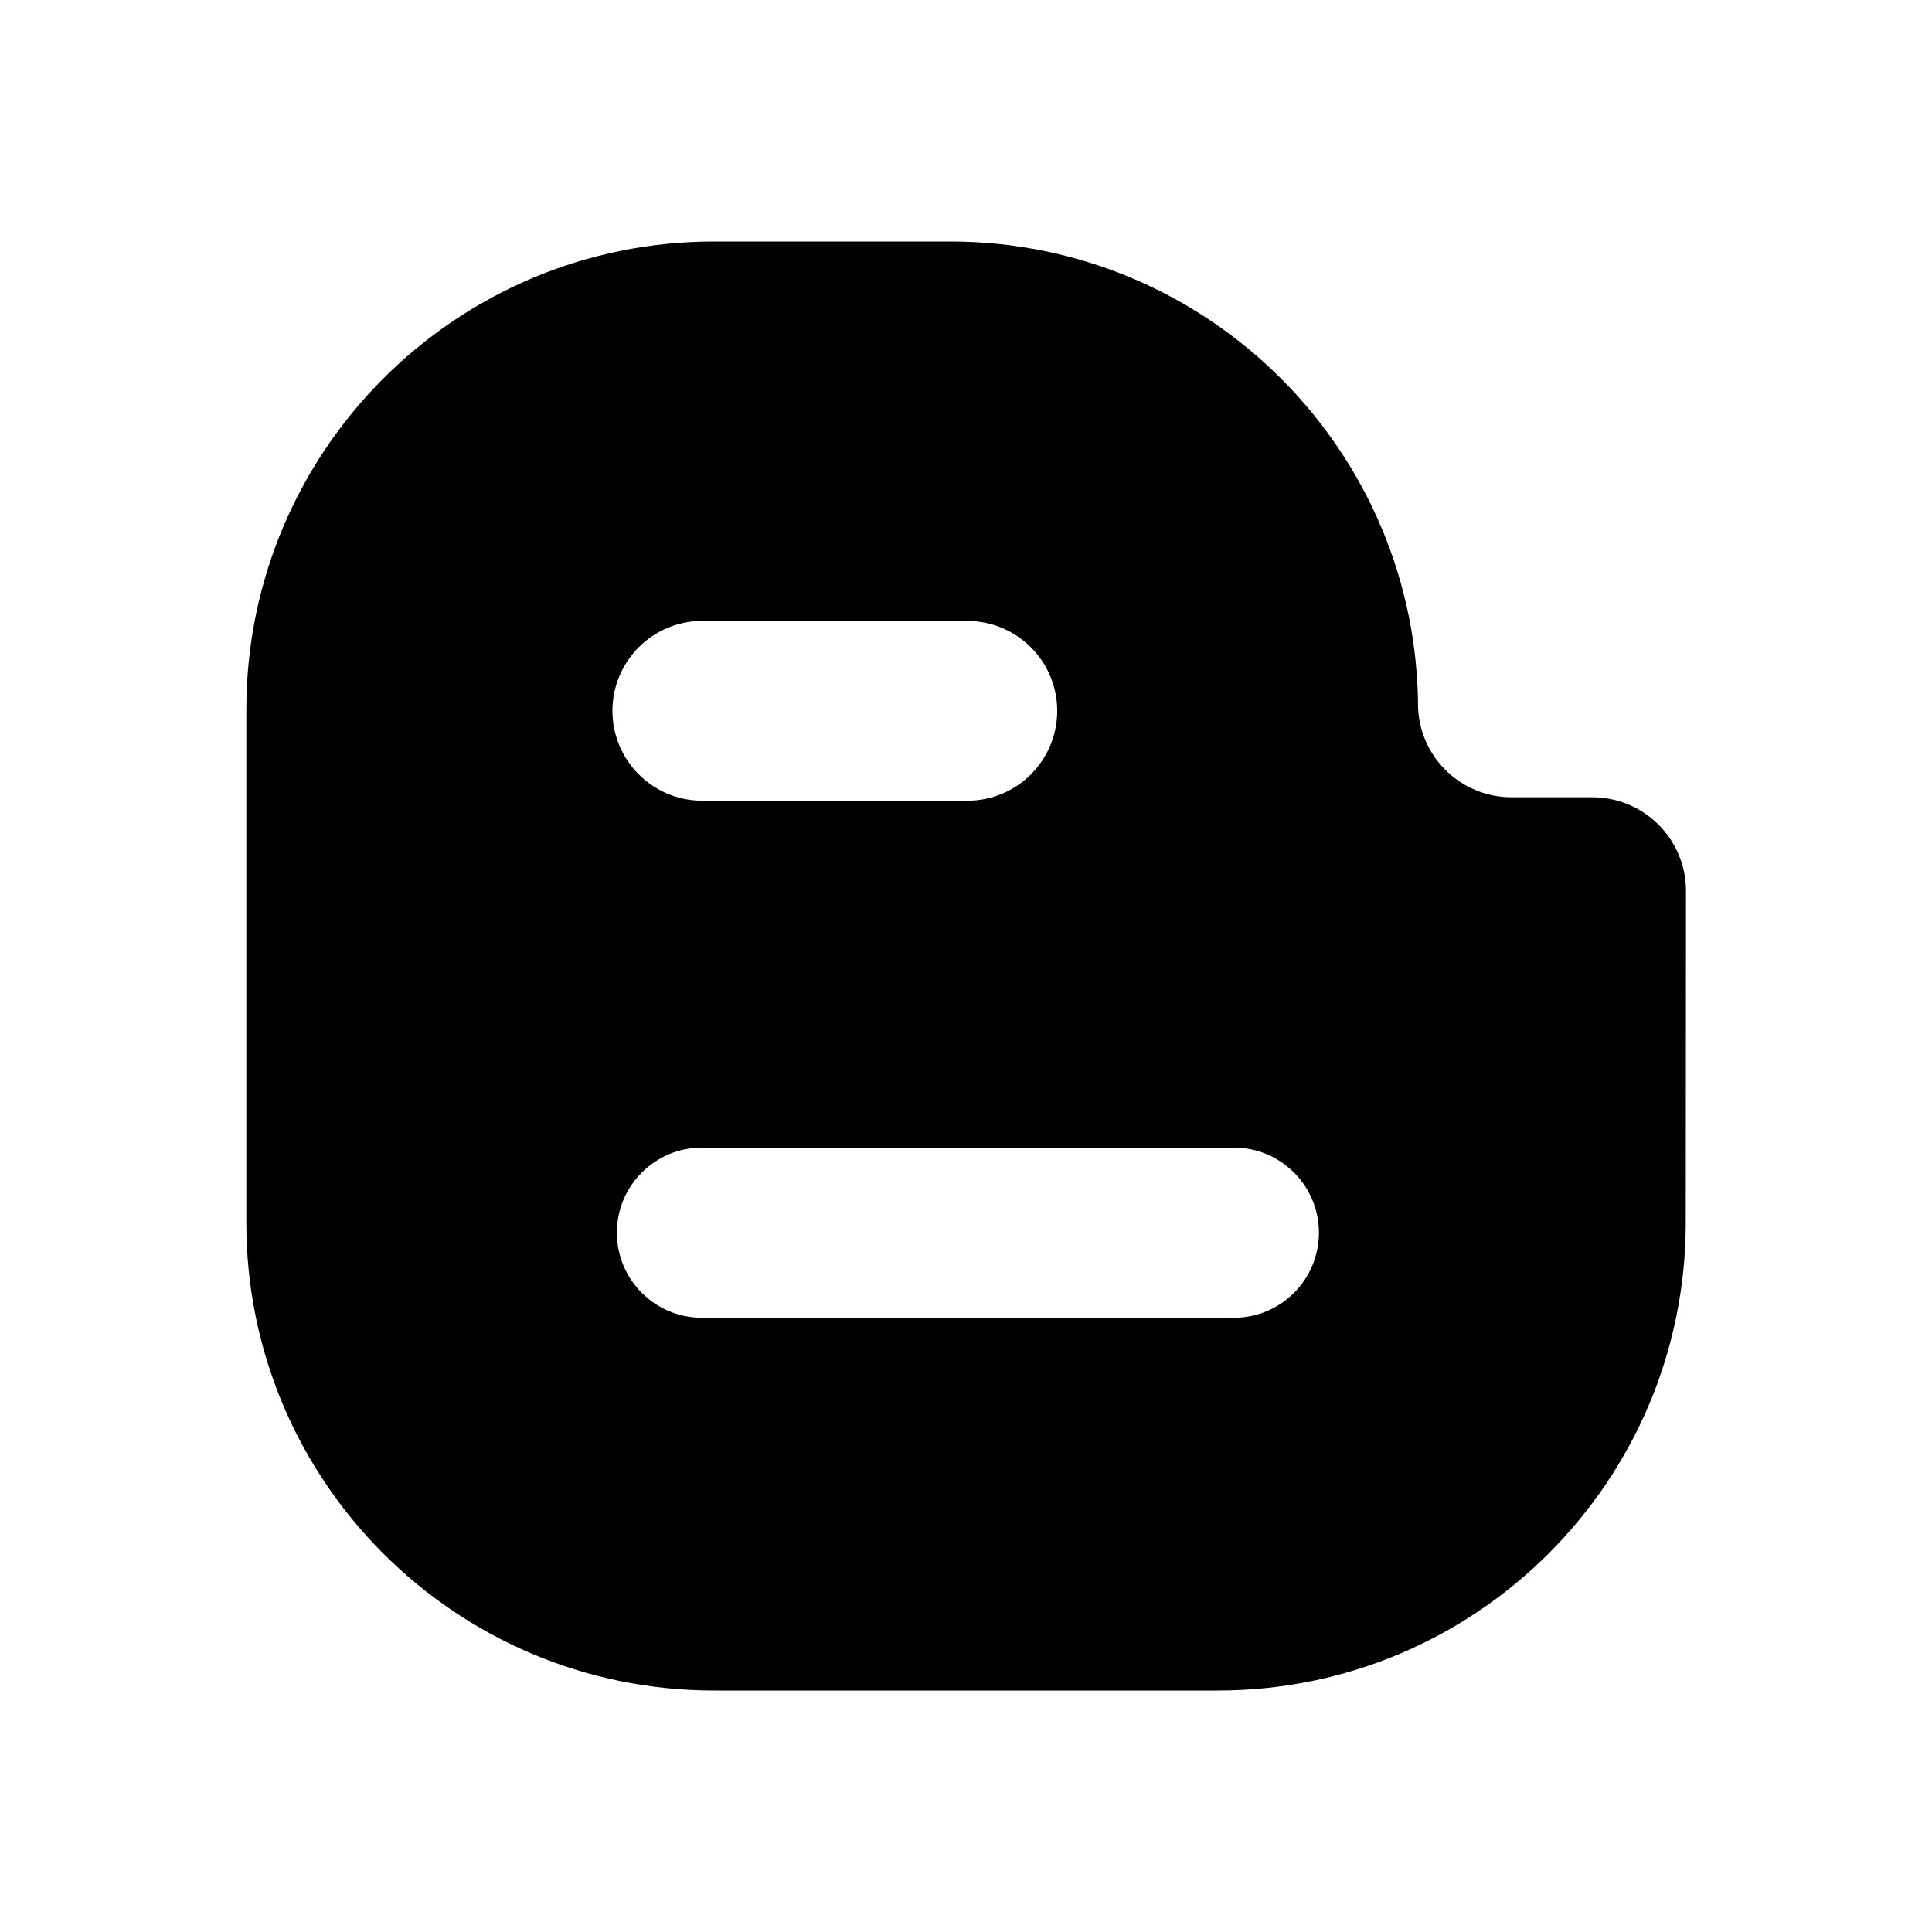
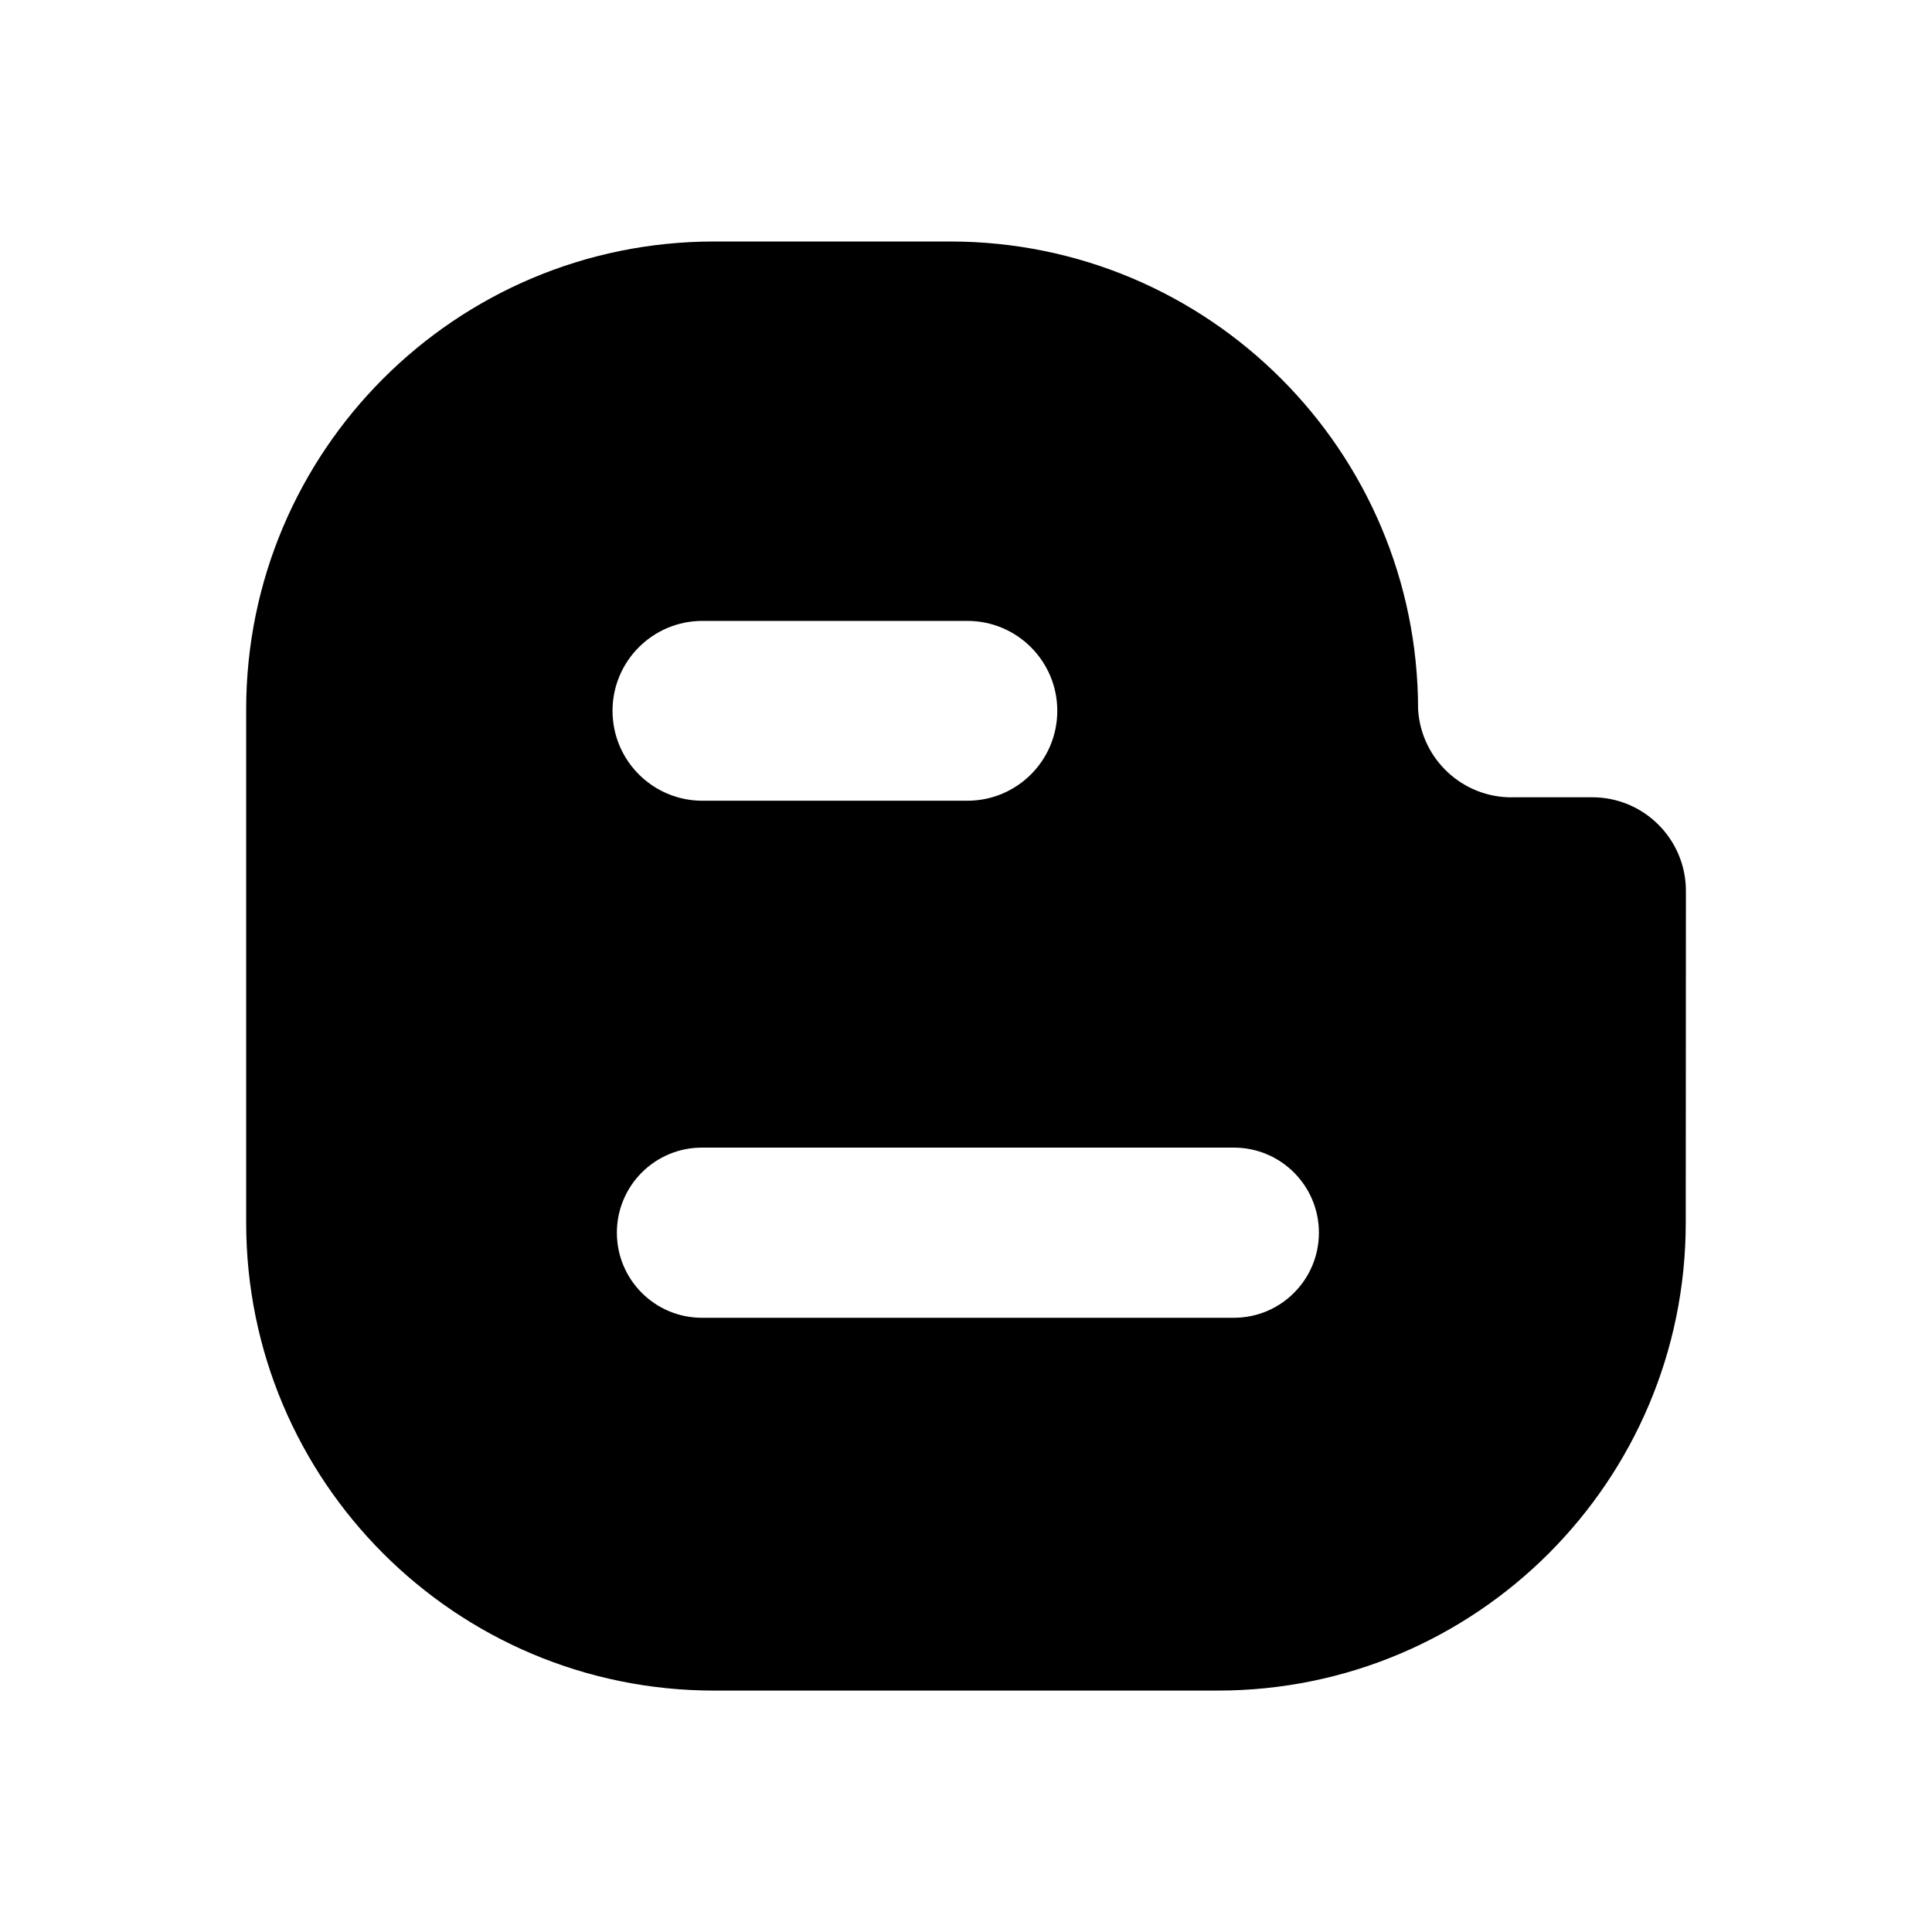
<svg xmlns="http://www.w3.org/2000/svg" viewBox="0 0 24 24">
  <g>
-     <path d="M19.78 9.904h-1.002c-.615 0-1.118-.475-1.16-1.078l-.002-.013c0-3.21-2.602-5.813-5.813-5.813H8.87C5.66 3 3.06 5.602 3.06 8.813v6.375C3.058 18.398 5.66 21 8.87 21h6.258c3.21 0 5.813-2.602 5.813-5.812l.003-4.12c0-.644-.522-1.164-1.164-1.164zM8.725 7.714h3.29c.618 0 1.118.5 1.118 1.116 0 .617-.5 1.117-1.117 1.117h-3.29c-.618 0-1.118-.5-1.118-1.117 0-.616.5-1.117 1.116-1.117zm6.6 8.656H8.72c-.584 0-1.057-.473-1.057-1.057s.473-1.057 1.057-1.057h6.607c.584 0 1.057.473 1.057 1.057s-.473 1.057-1.057 1.057z" />
+     <path d="M19.779 9.904h-.981l-.021.001a1.163 1.163 0 01-1.16-1.079l-.001-.013A5.813 5.813 0 0011.803 3H8.871a5.813 5.813 0 00-5.813 5.813v6.375a5.813 5.813 0 005.813 5.813h6.257a5.814 5.814 0 005.813-5.813l.002-4.121a1.164 1.164 0 00-1.164-1.163zM8.726 7.713h3.291a1.117 1.117 0 110 2.234H8.726a1.117 1.117 0 110-2.234zm6.601 8.657H8.72a1.057 1.057 0 110-2.114h6.607a1.057 1.057 0 110 2.114z" />
  </g>
</svg>
